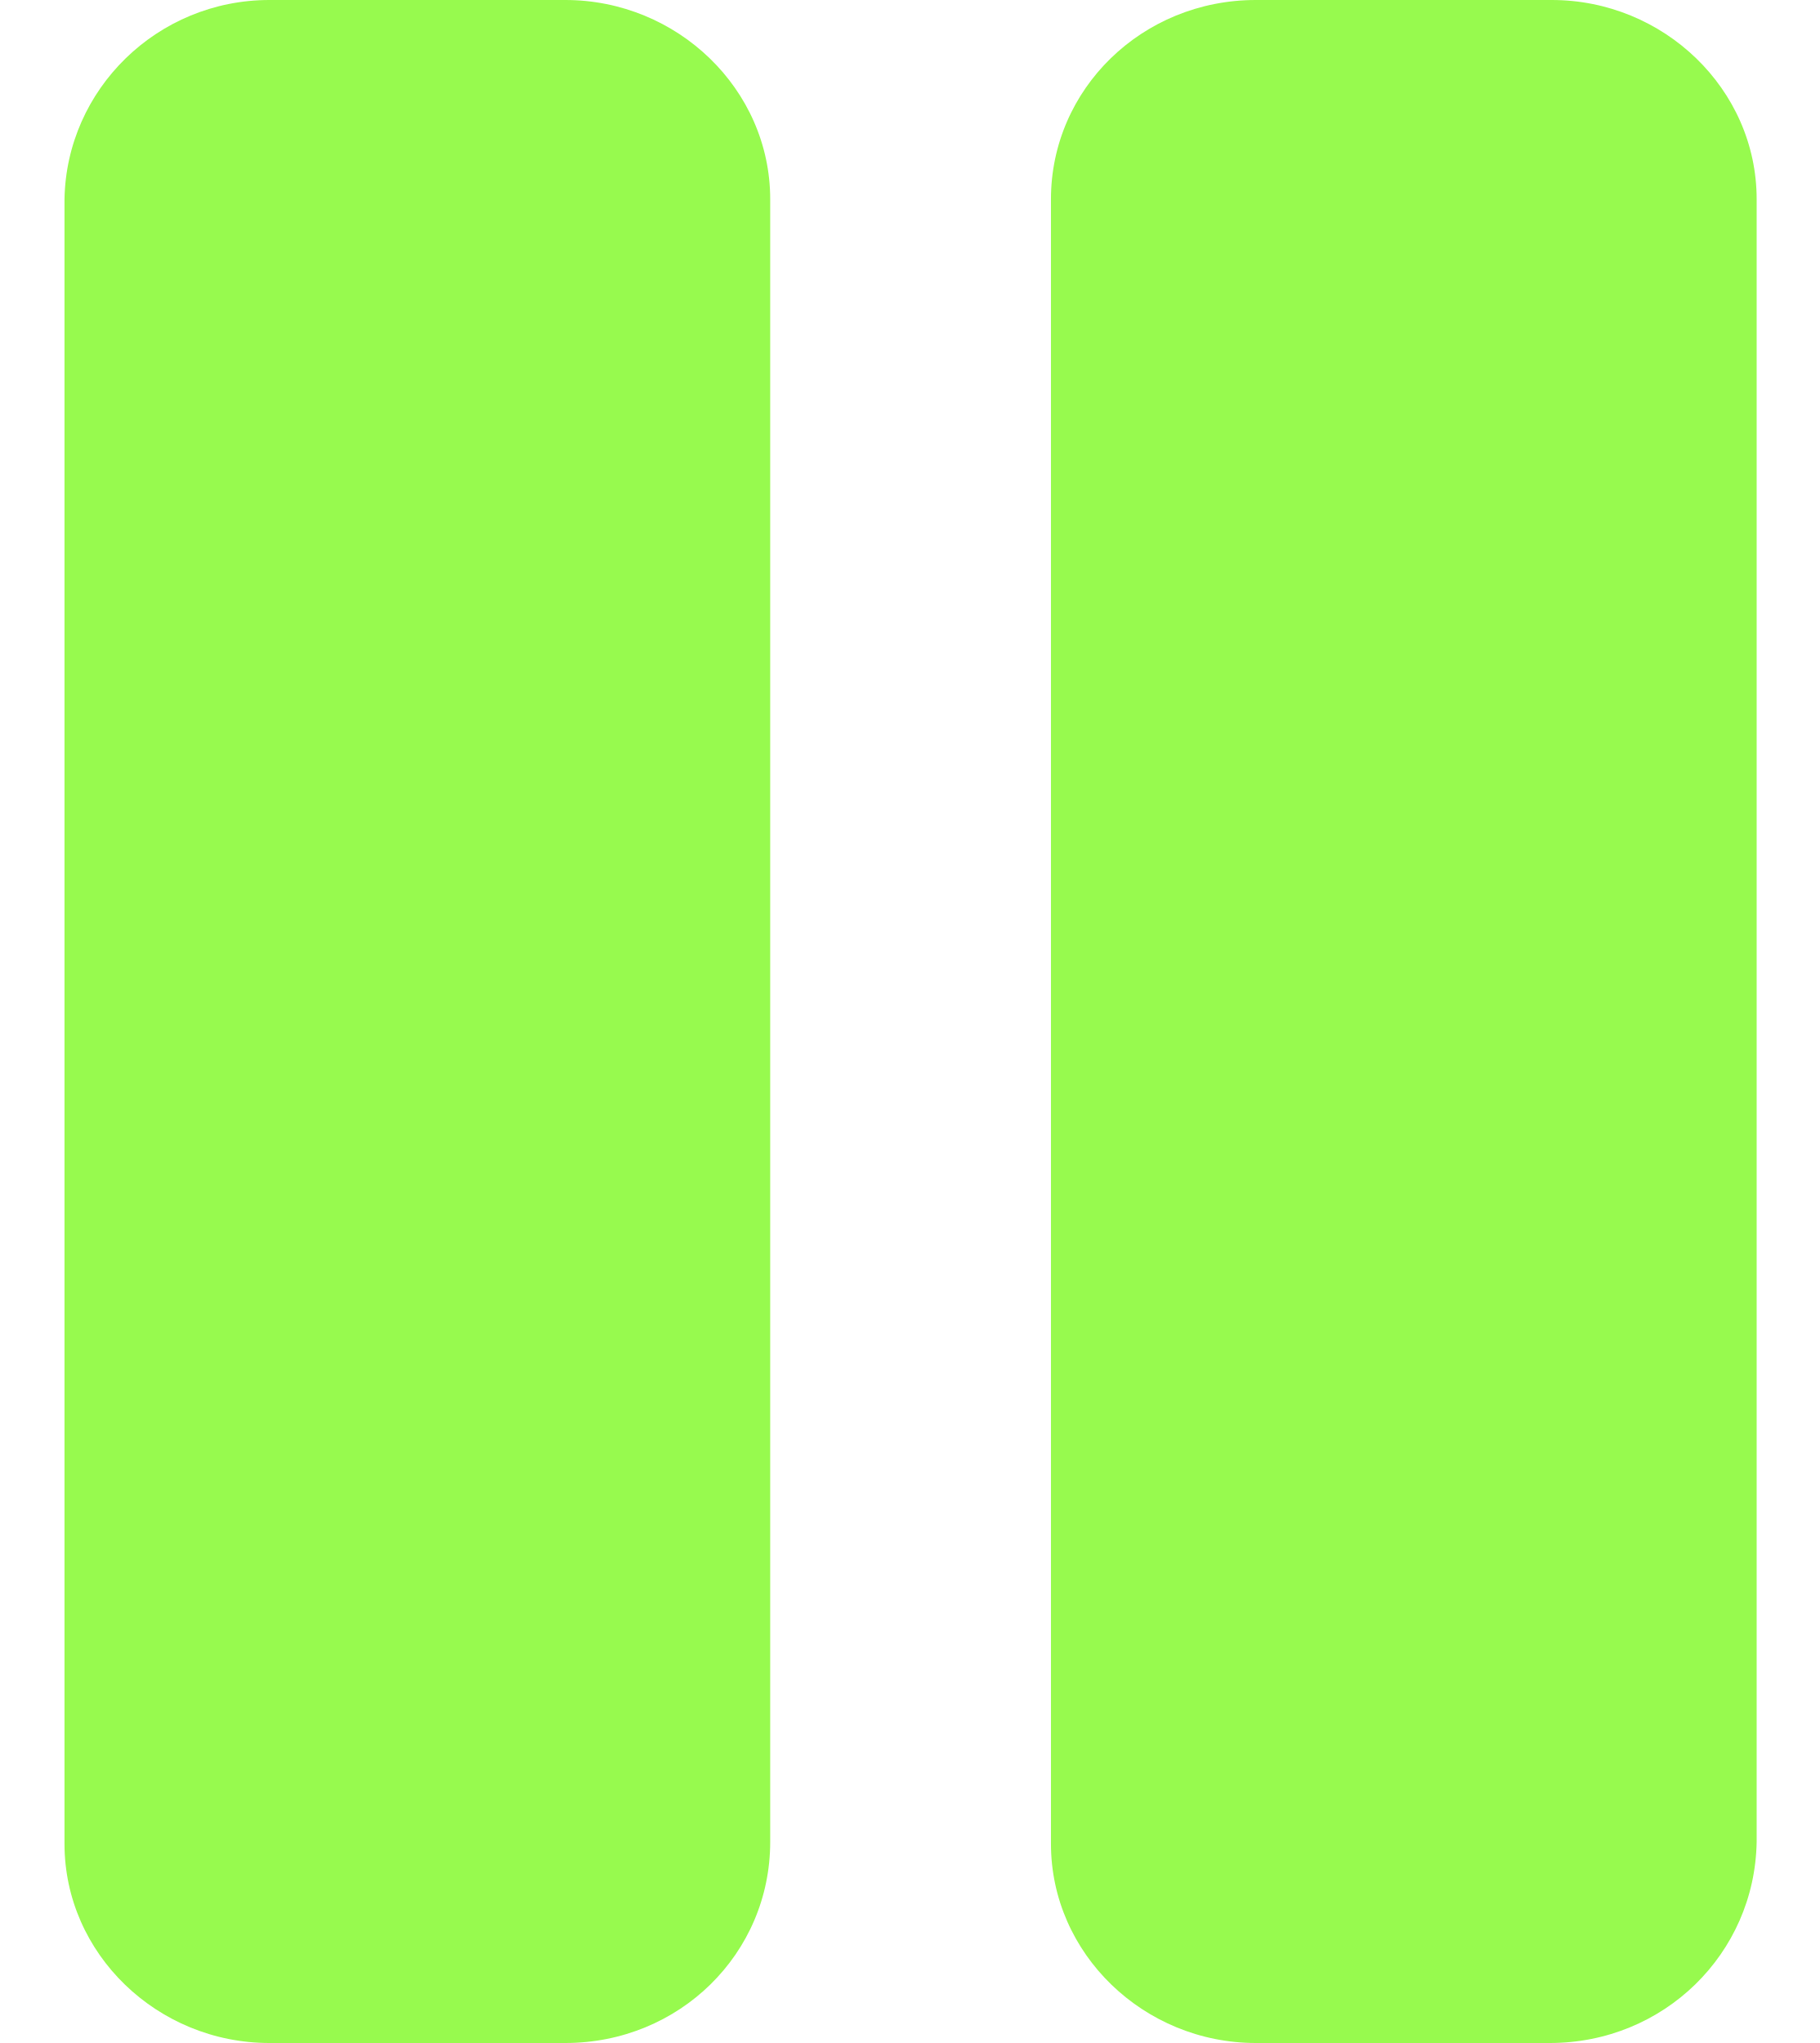
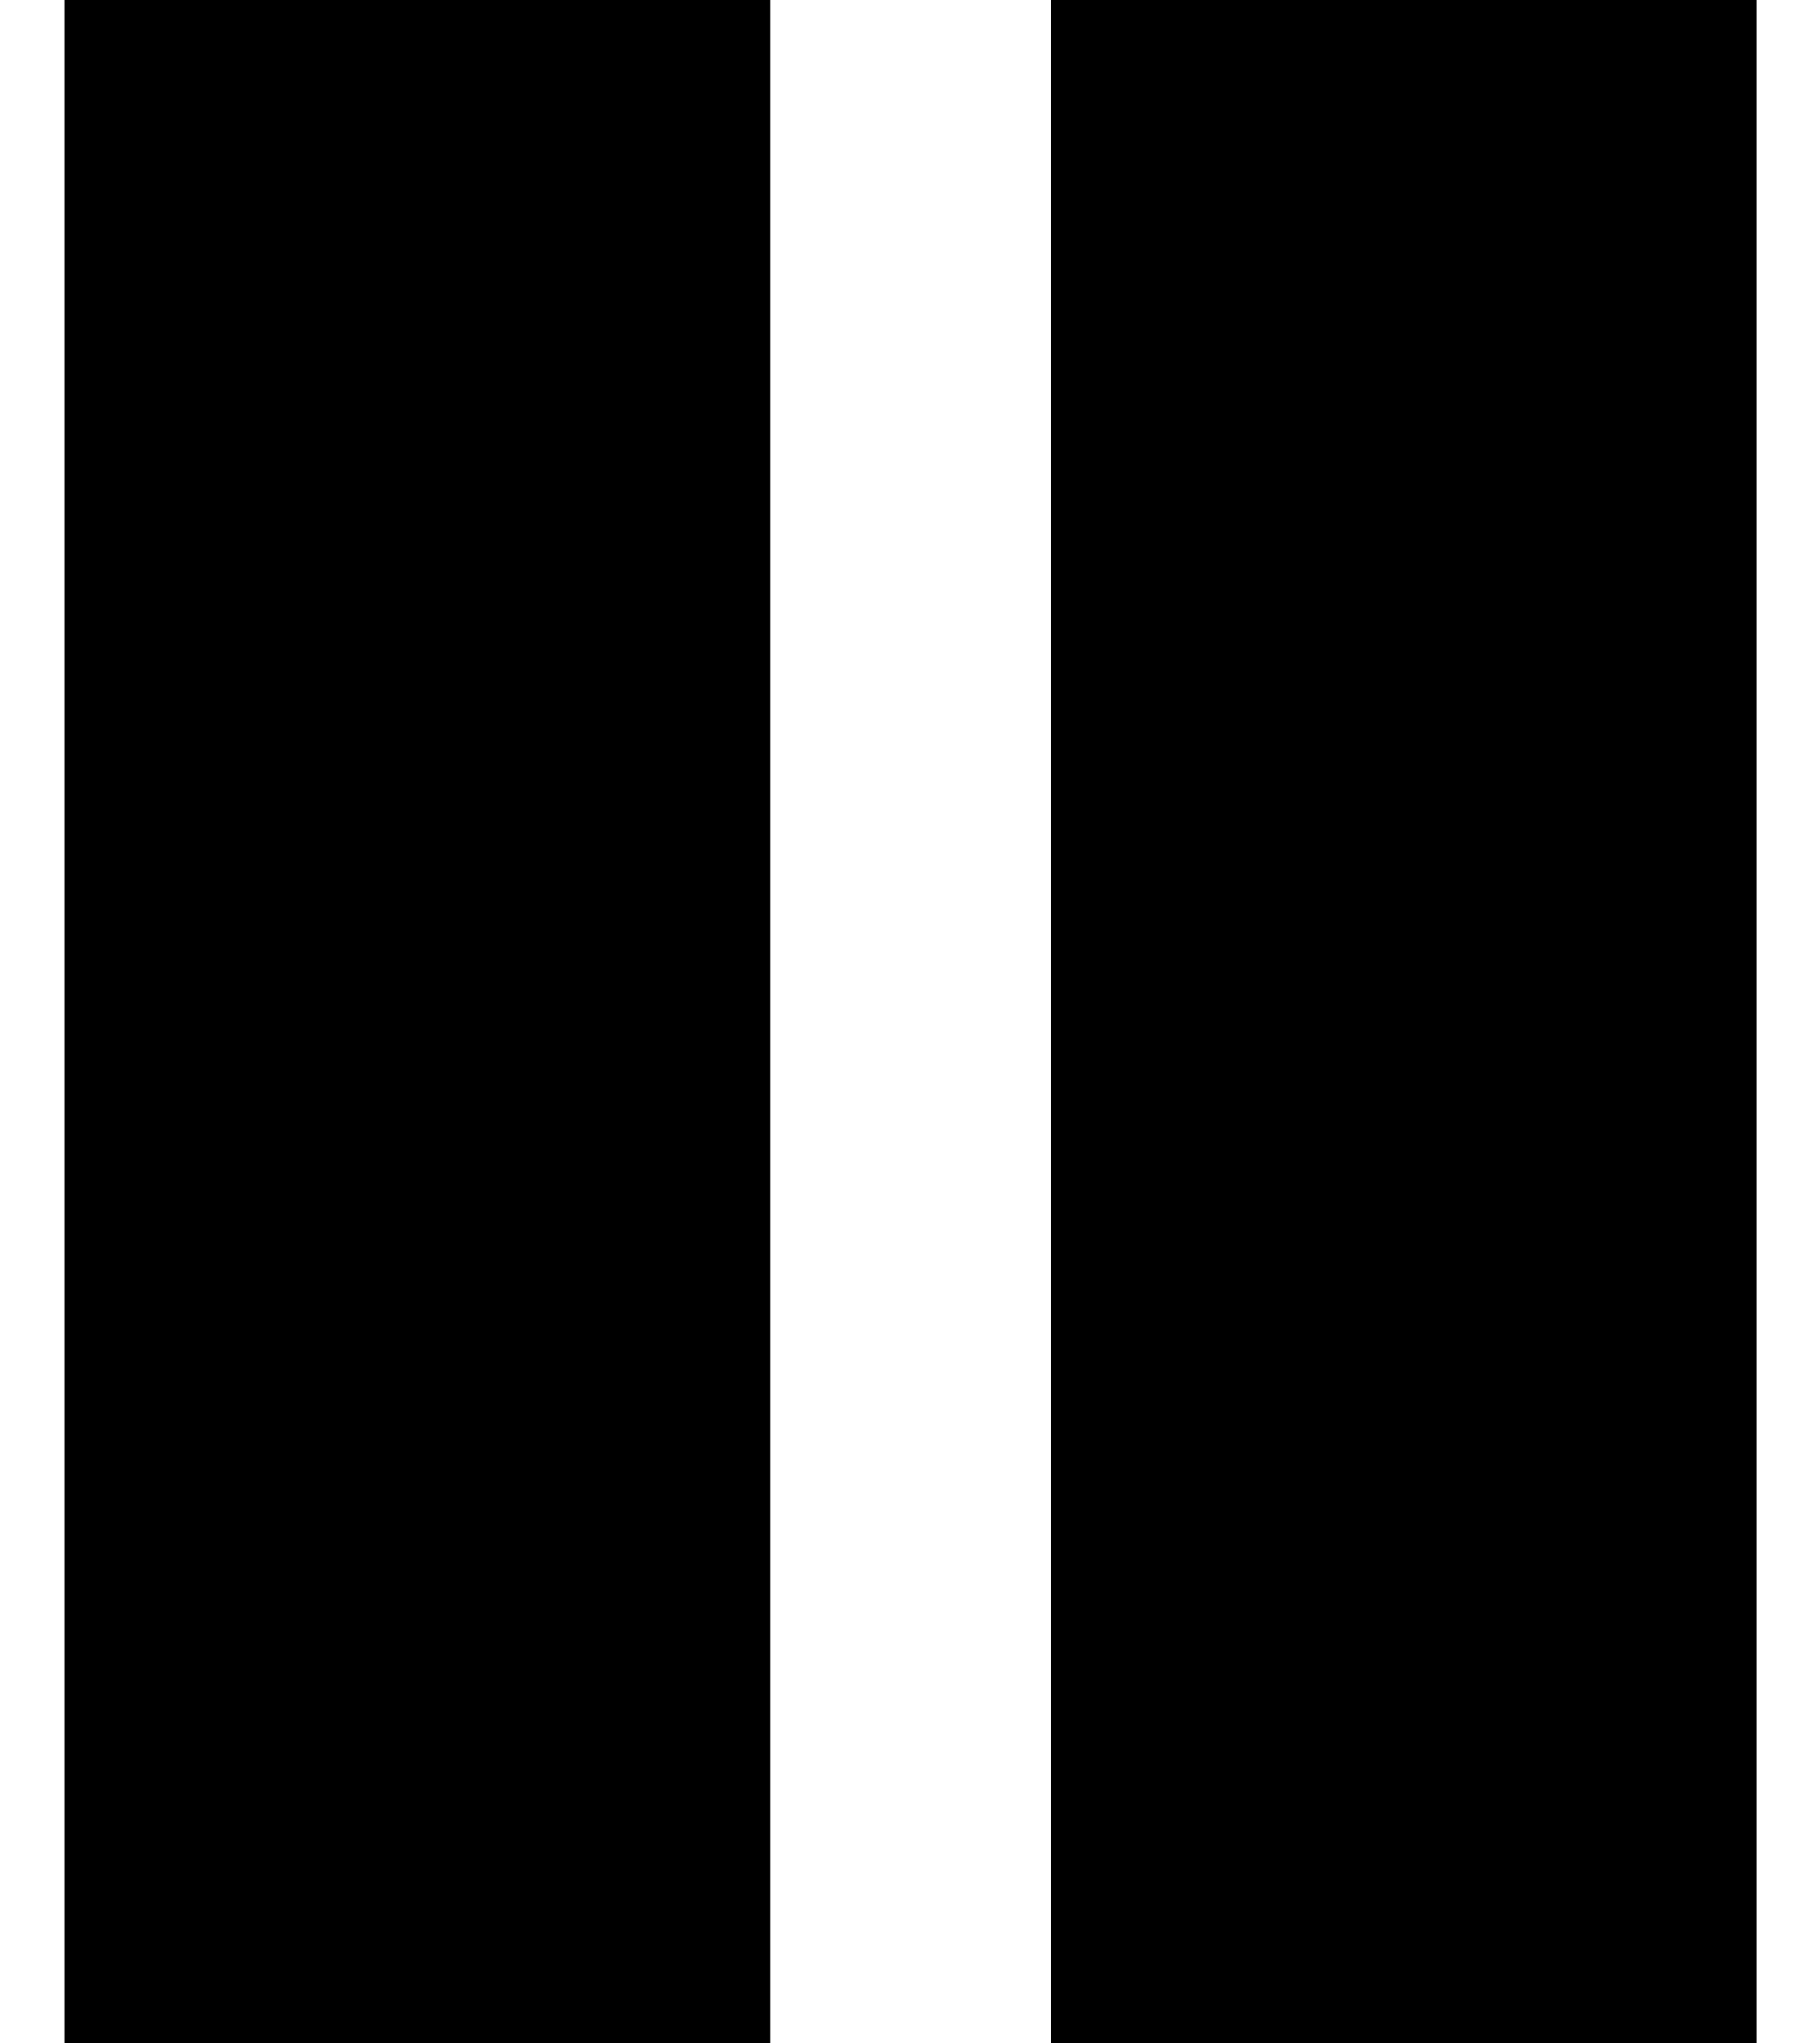
- <svg xmlns="http://www.w3.org/2000/svg" version="1.1" id="Layer_1" x="0px" y="0px" viewBox="0 0 95.9 107.7" style="enable-background:new 0 0 95.9 107.7;" xml:space="preserve">
-   <style type="text/css">
- 	.st0{fill:#97FA4E;}
- </style>
-   <path class="st0" d="M29.8,107.7H14.2c-5.9,0-10.8-4.7-10.8-10.5V10.5C3.5,4.7,8.3,0,14.2,0h15.6c5.9,0,10.8,4.7,10.8,10.5v86.6  C40.6,103,35.8,107.7,29.8,107.7z" />
-   <path class="st0" d="M81.7,107.7H66.2c-5.9,0-10.8-4.7-10.8-10.5V10.5C55.4,4.7,60.2,0,66.2,0h15.6c5.9,0,10.8,4.7,10.8,10.5v86.6  C92.5,103,87.7,107.7,81.7,107.7z" />
+ <svg xmlns="http://www.w3.org/2000/svg" id="Layer_1" data-name="Layer 1" viewBox="0 0 95.9 107.7">
+   <rect x="3.4" width="37.2" height="107.7" />
+   <rect x="55.4" width="37.2" height="107.7" />
</svg>
